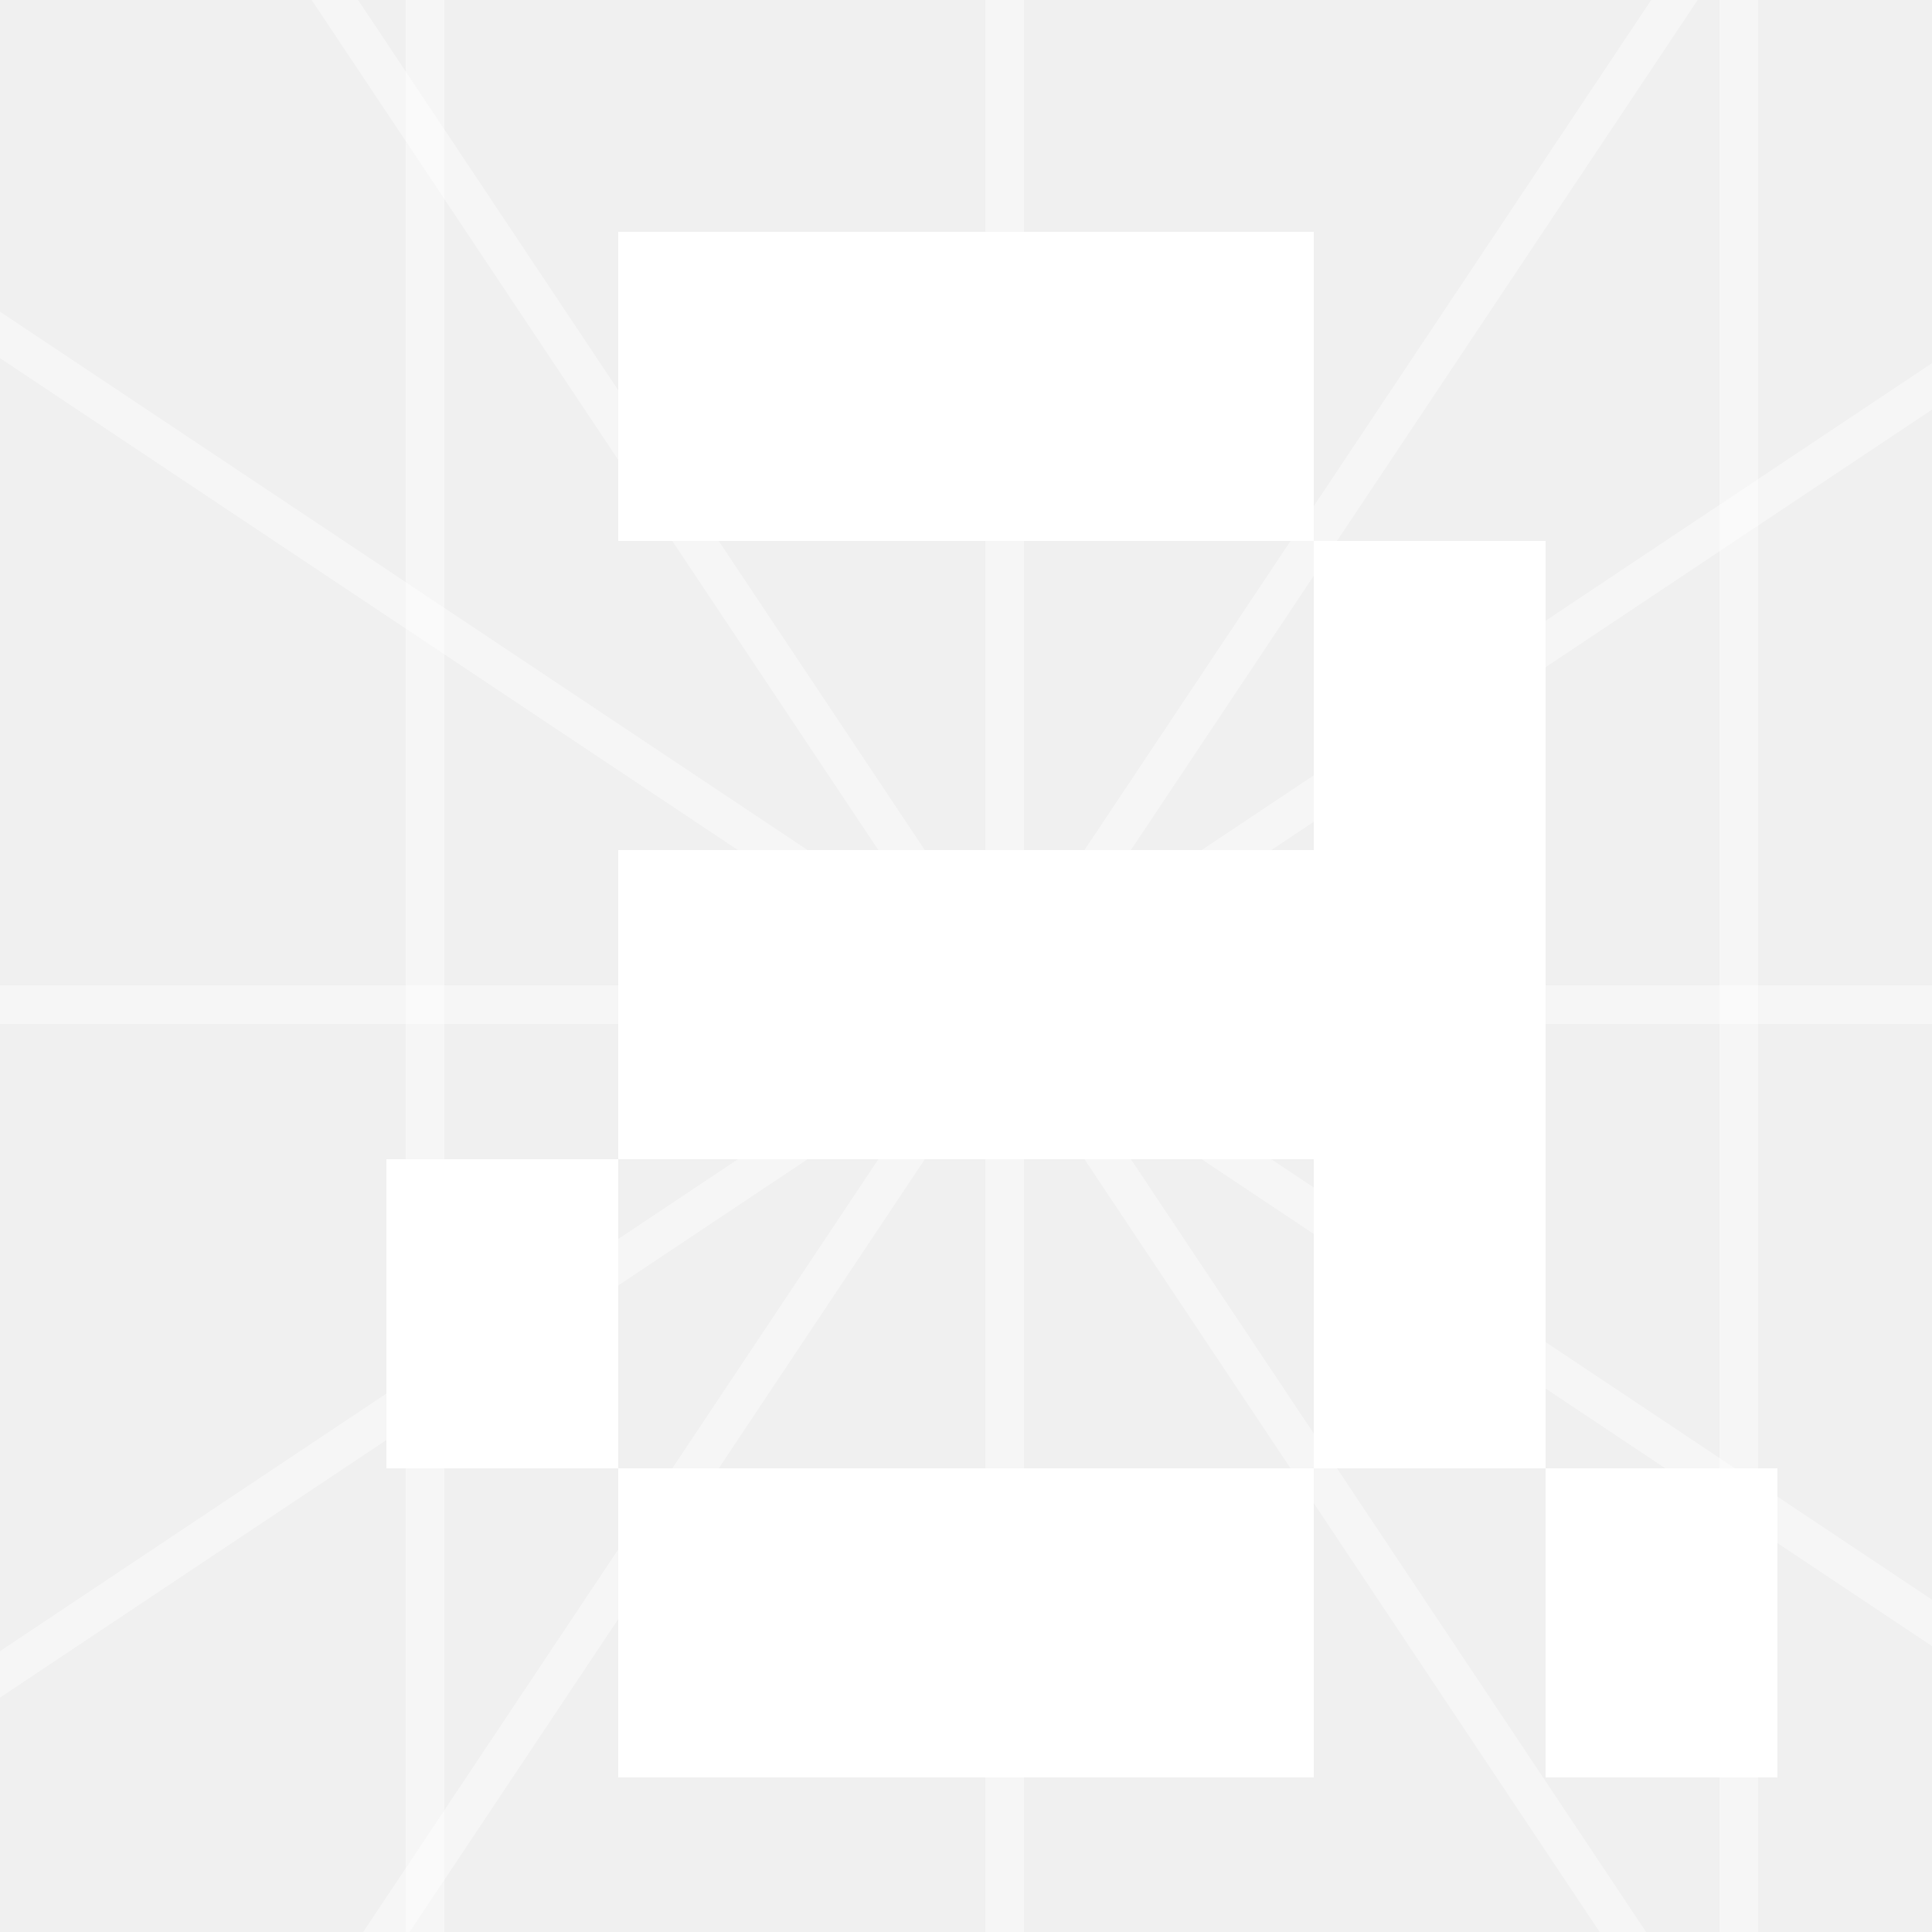
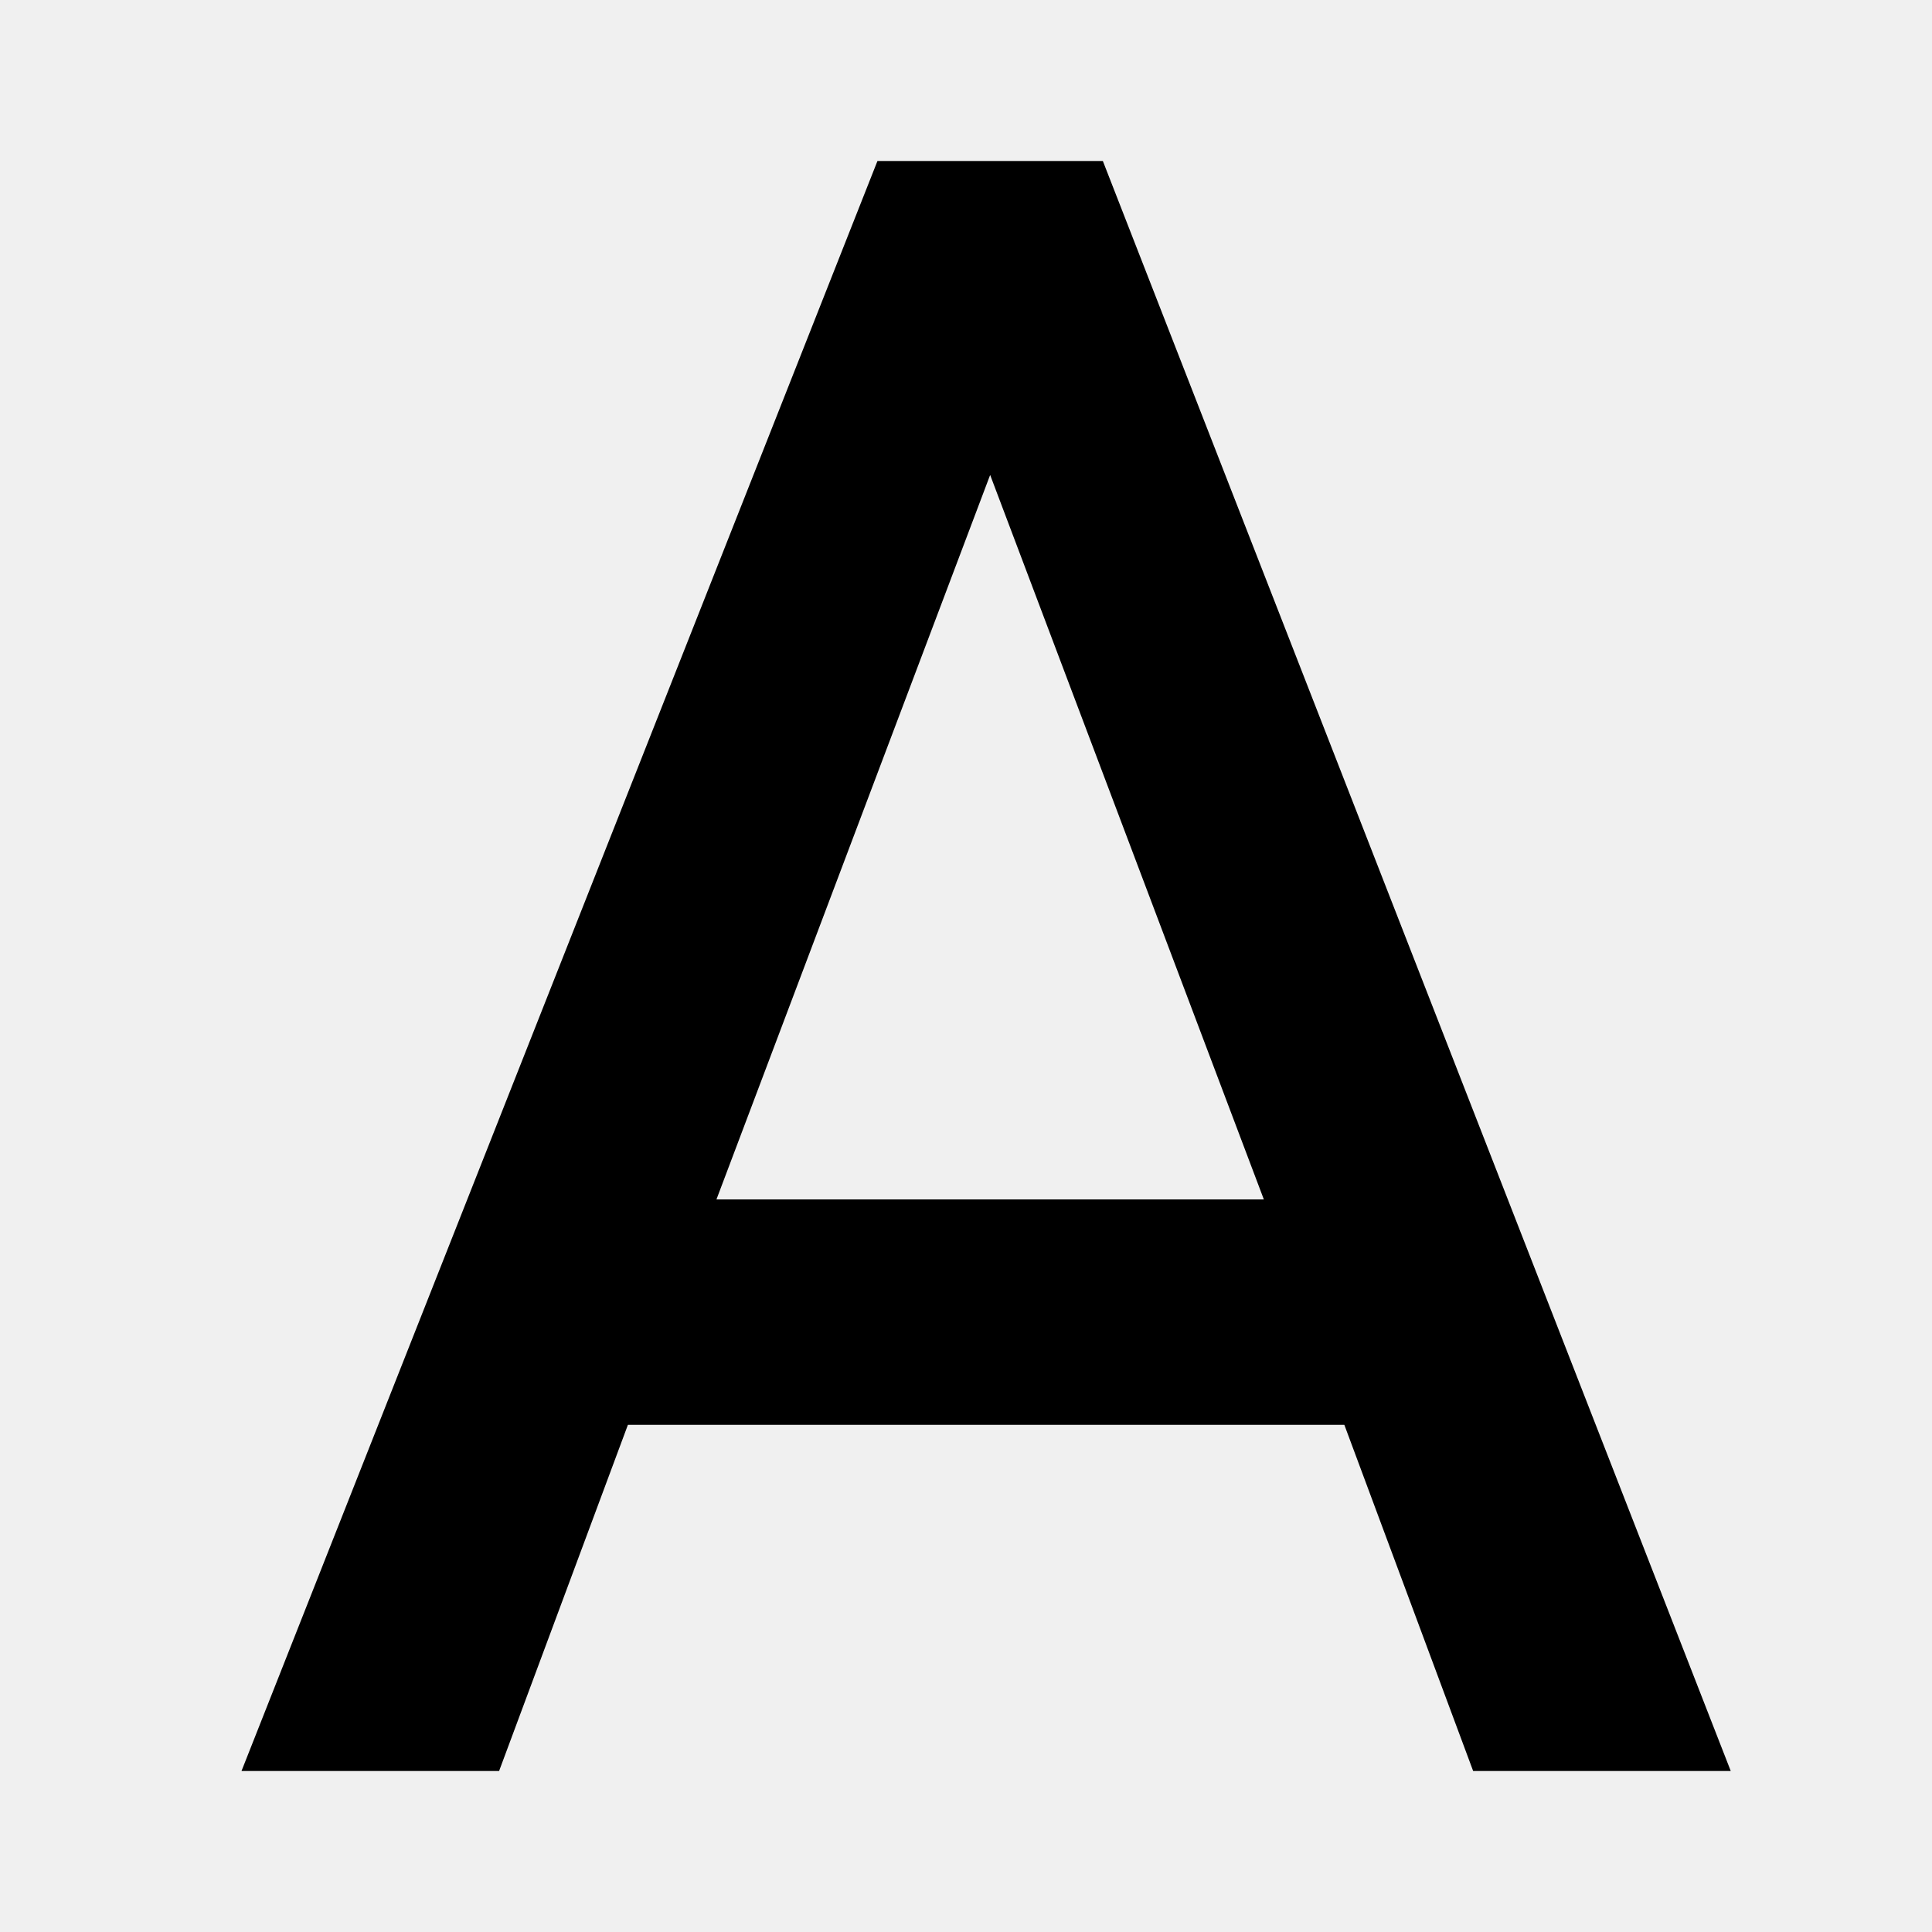
- <svg xmlns="http://www.w3.org/2000/svg" viewBox="20 20 50 50">
-   <g stroke="rgba(255,255,255,0.4)">
-     <line x1="16" y1="26" x2="76" y2="66" strokeWidth="0.5" />
-     <line x1="16" y1="66" x2="76" y2="26" strokeWidth="0.5" />
-     <line x1="46" y1="16" x2="46" y2="76" strokeWidth="0.5" />
-     <line x1="26" y1="16" x2="66" y2="76" strokeWidth="0.3" />
-     <line x1="26" y1="76" x2="66" y2="16" strokeWidth="0.3" />
-     <line x1="16" y1="46" x2="76" y2="46" strokeWidth="0.2" />
-     <line x1="31" y1="16" x2="31" y2="76" strokeWidth="0.2" />
-     <line x1="65" y1="16" x2="65" y2="76" strokeWidth="0.2" />
-     <circle cx="16" cy="26" r="2.5" fill="rgba(255,255,255,0.8)" />
-     <circle cx="16" cy="66" r="2.5" fill="rgba(255,255,255,0.8)" />
-     <circle cx="46" cy="16" r="2.5" fill="rgba(255,255,255,0.8)" />
-     <circle cx="46" cy="76" r="2.5" fill="rgba(255,255,255,0.8)" />
-     <circle cx="76" cy="26" r="2.5" fill="rgba(255,255,255,0.8)" />
-     <circle cx="76" cy="66" r="2.5" fill="rgba(255,255,255,0.8)" />
-     <circle cx="31" cy="16" r="1.5" fill="rgba(255,255,255,0.8)" />
-     <circle cx="31" cy="76" r="1.5" fill="rgba(255,255,255,0.8)" />
-     <circle cx="65" cy="16" r="1.5" fill="rgba(255,255,255,0.8)" />
-     <circle cx="65" cy="76" r="1.5" fill="rgba(255,255,255,0.8)" />
-     <circle cx="16" cy="46" r="1.5" fill="rgba(255,255,255,0.8)" />
-     <circle cx="76" cy="46" r="1.5" fill="rgba(255,255,255,0.8)" />
-   </g>
-   <g transform="translate(30, 10) scale(0.3, 0.4)">
-     <rect x="20" y="40" width="20" height="20" fill="white" />
-     <rect x="40" y="40" width="20" height="20" fill="white" />
-     <rect x="60" y="40" width="20" height="20" fill="white" />
-     <rect x="80" y="60" width="20" height="20" fill="white" />
-     <rect x="20" y="80" width="20" height="20" fill="white" />
-     <rect x="40" y="80" width="20" height="20" fill="white" />
-     <rect x="60" y="80" width="20" height="20" fill="white" />
-     <rect x="80" y="80" width="20" height="20" fill="white" />
-     <rect x="0" y="100" width="20" height="20" fill="white" />
-     <rect x="80" y="100" width="20" height="20" fill="white" />
-     <rect x="20" y="120" width="20" height="20" fill="white" />
-     <rect x="40" y="120" width="20" height="20" fill="white" />
-     <rect x="60" y="120" width="20" height="20" fill="white" />
-     <rect x="100" y="120" width="20" height="20" fill="white" />
-   </g>
-   <defs>
-     <linearGradient id="gradient" x1="0%" y1="0%" x2="100%" y2="100%">
-       <stop offset="0%" stopColor="#1a1a2e" />
-       <stop offset="100%" stopColor="#16213e" />
-     </linearGradient>
-   </defs>
+ <svg xmlns="http://www.w3.org/2000/svg" t="1736680517111" class="icon" viewBox="0 0 1024 1024" version="1.1" p-id="26822" width="200" height="200">
+   <path d="M379.733 635.733l145.067-384 145.067 384M465.067 85.333L128 938.667h136.533l68.267-183.467h379.733l68.267 183.467h136.533L584.533 85.333h-119.467z" p-id="26823" />
</svg>
